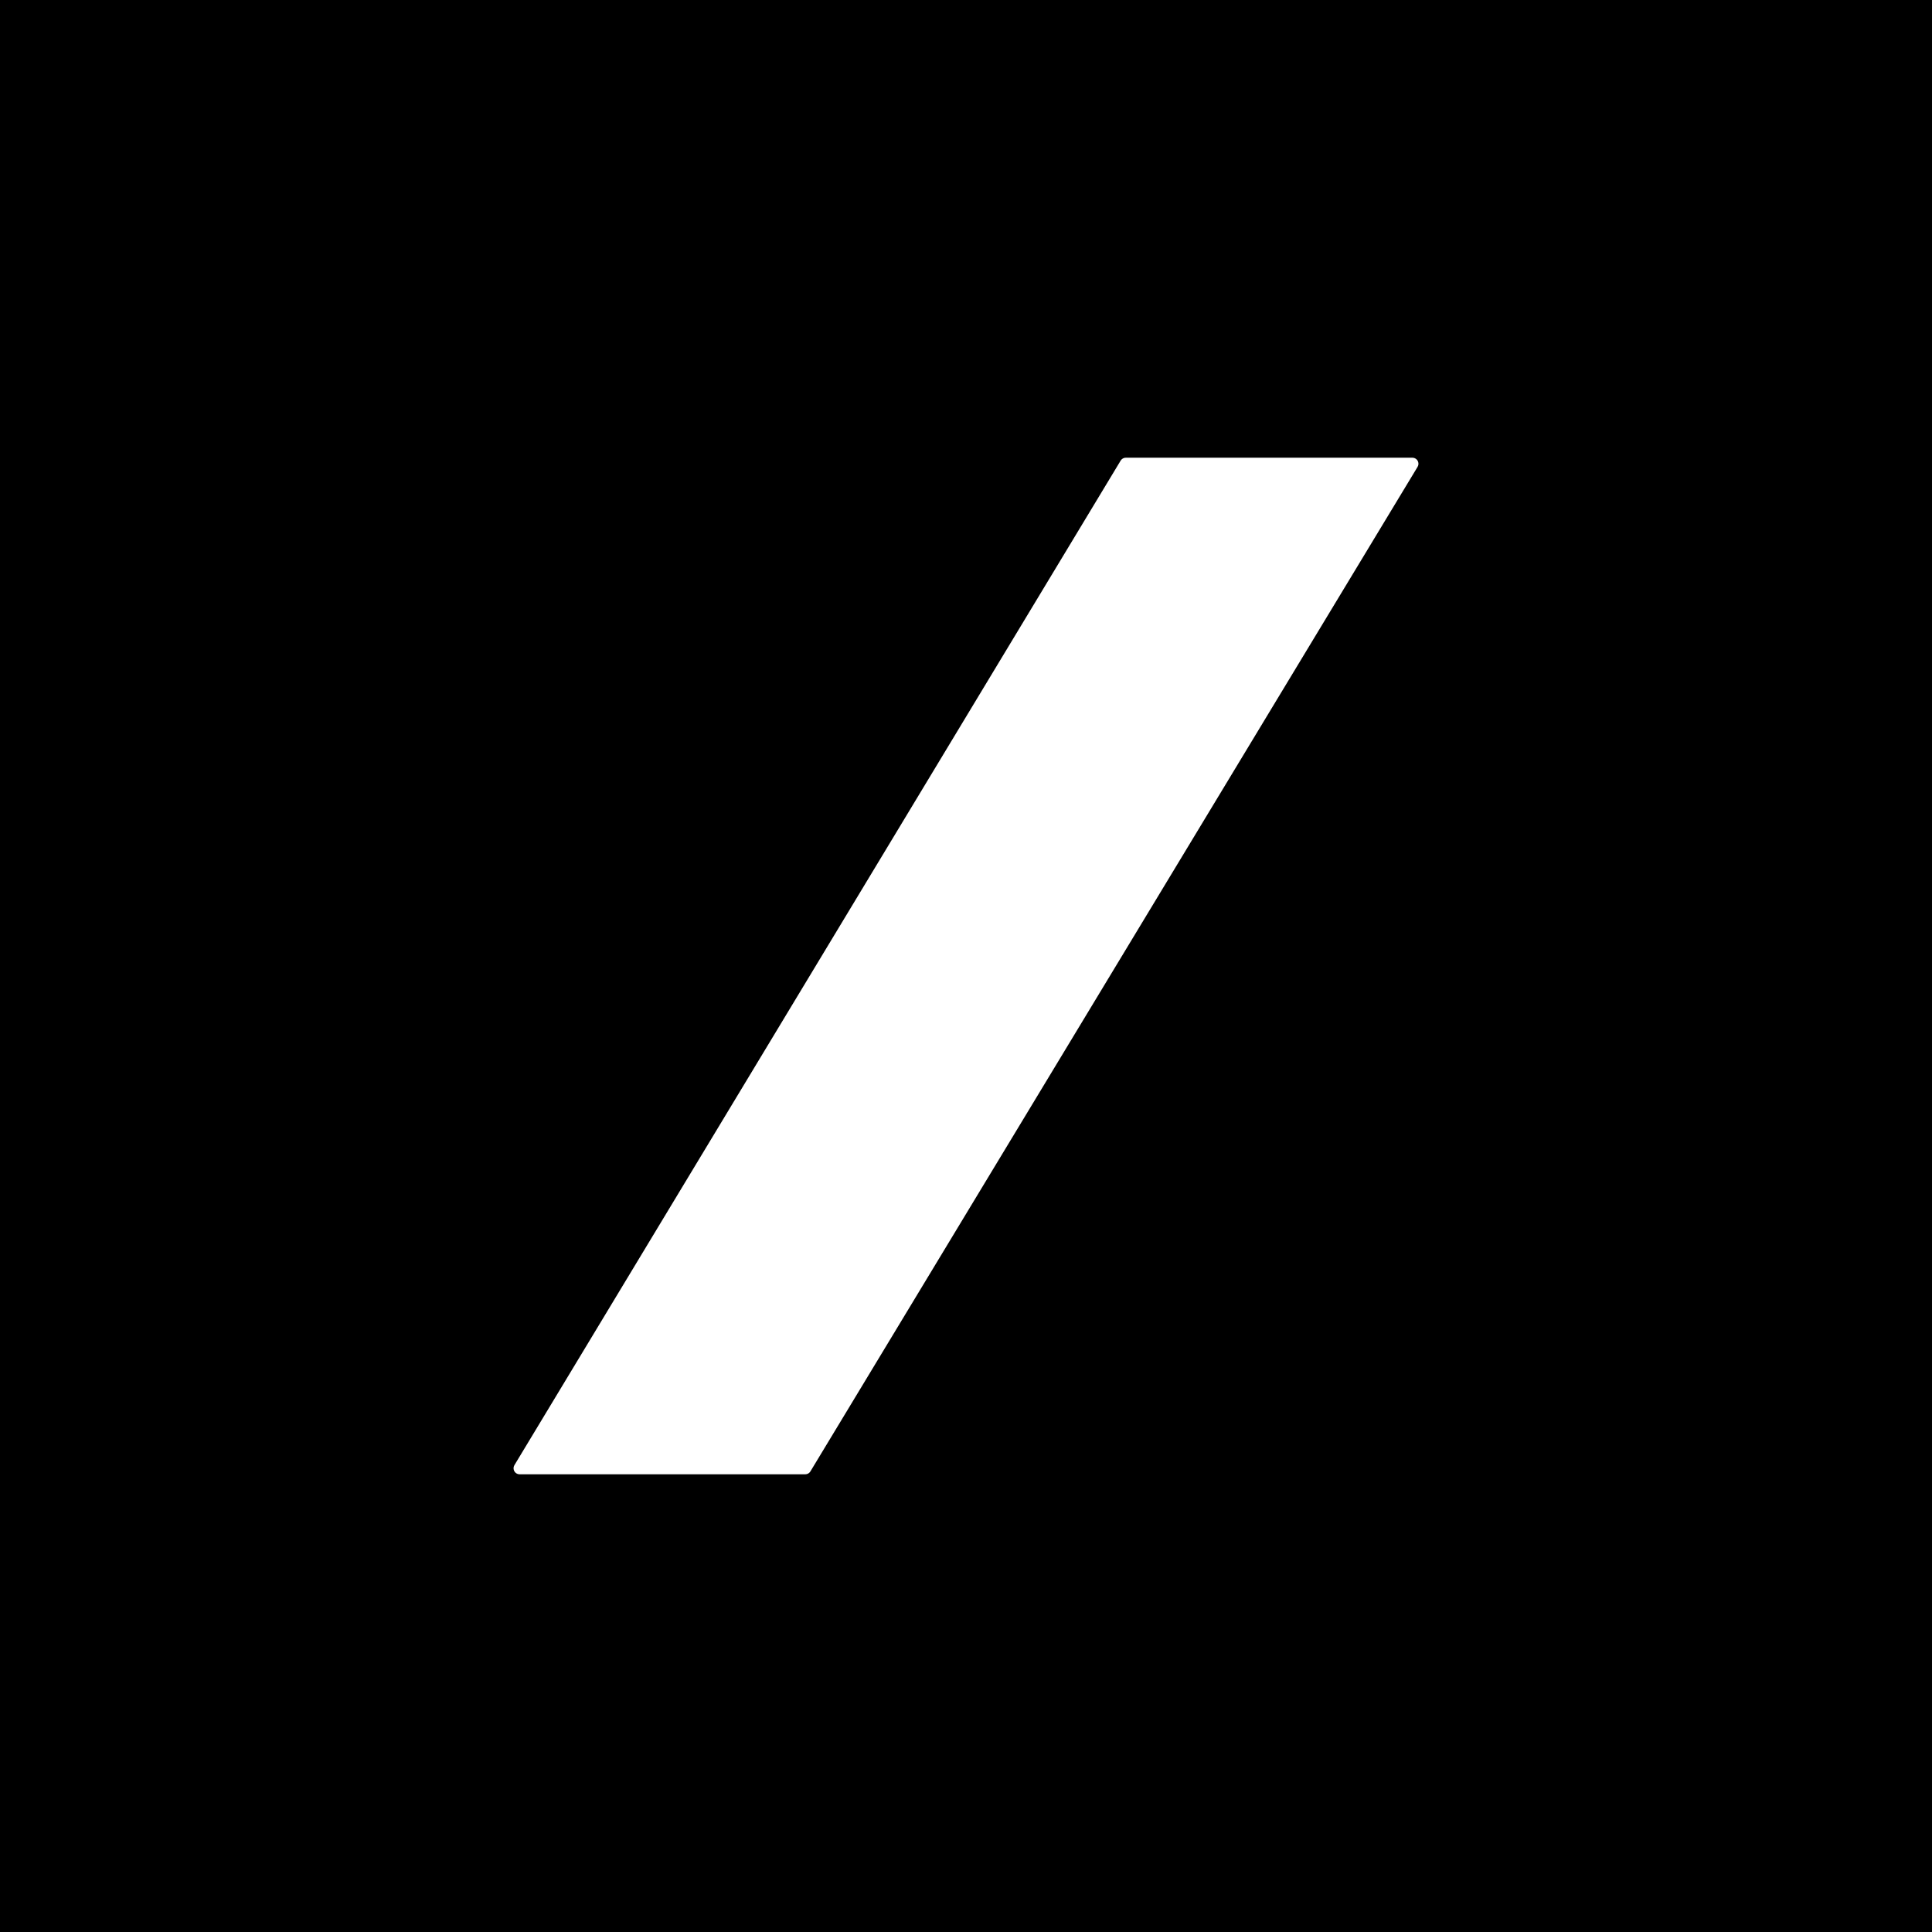
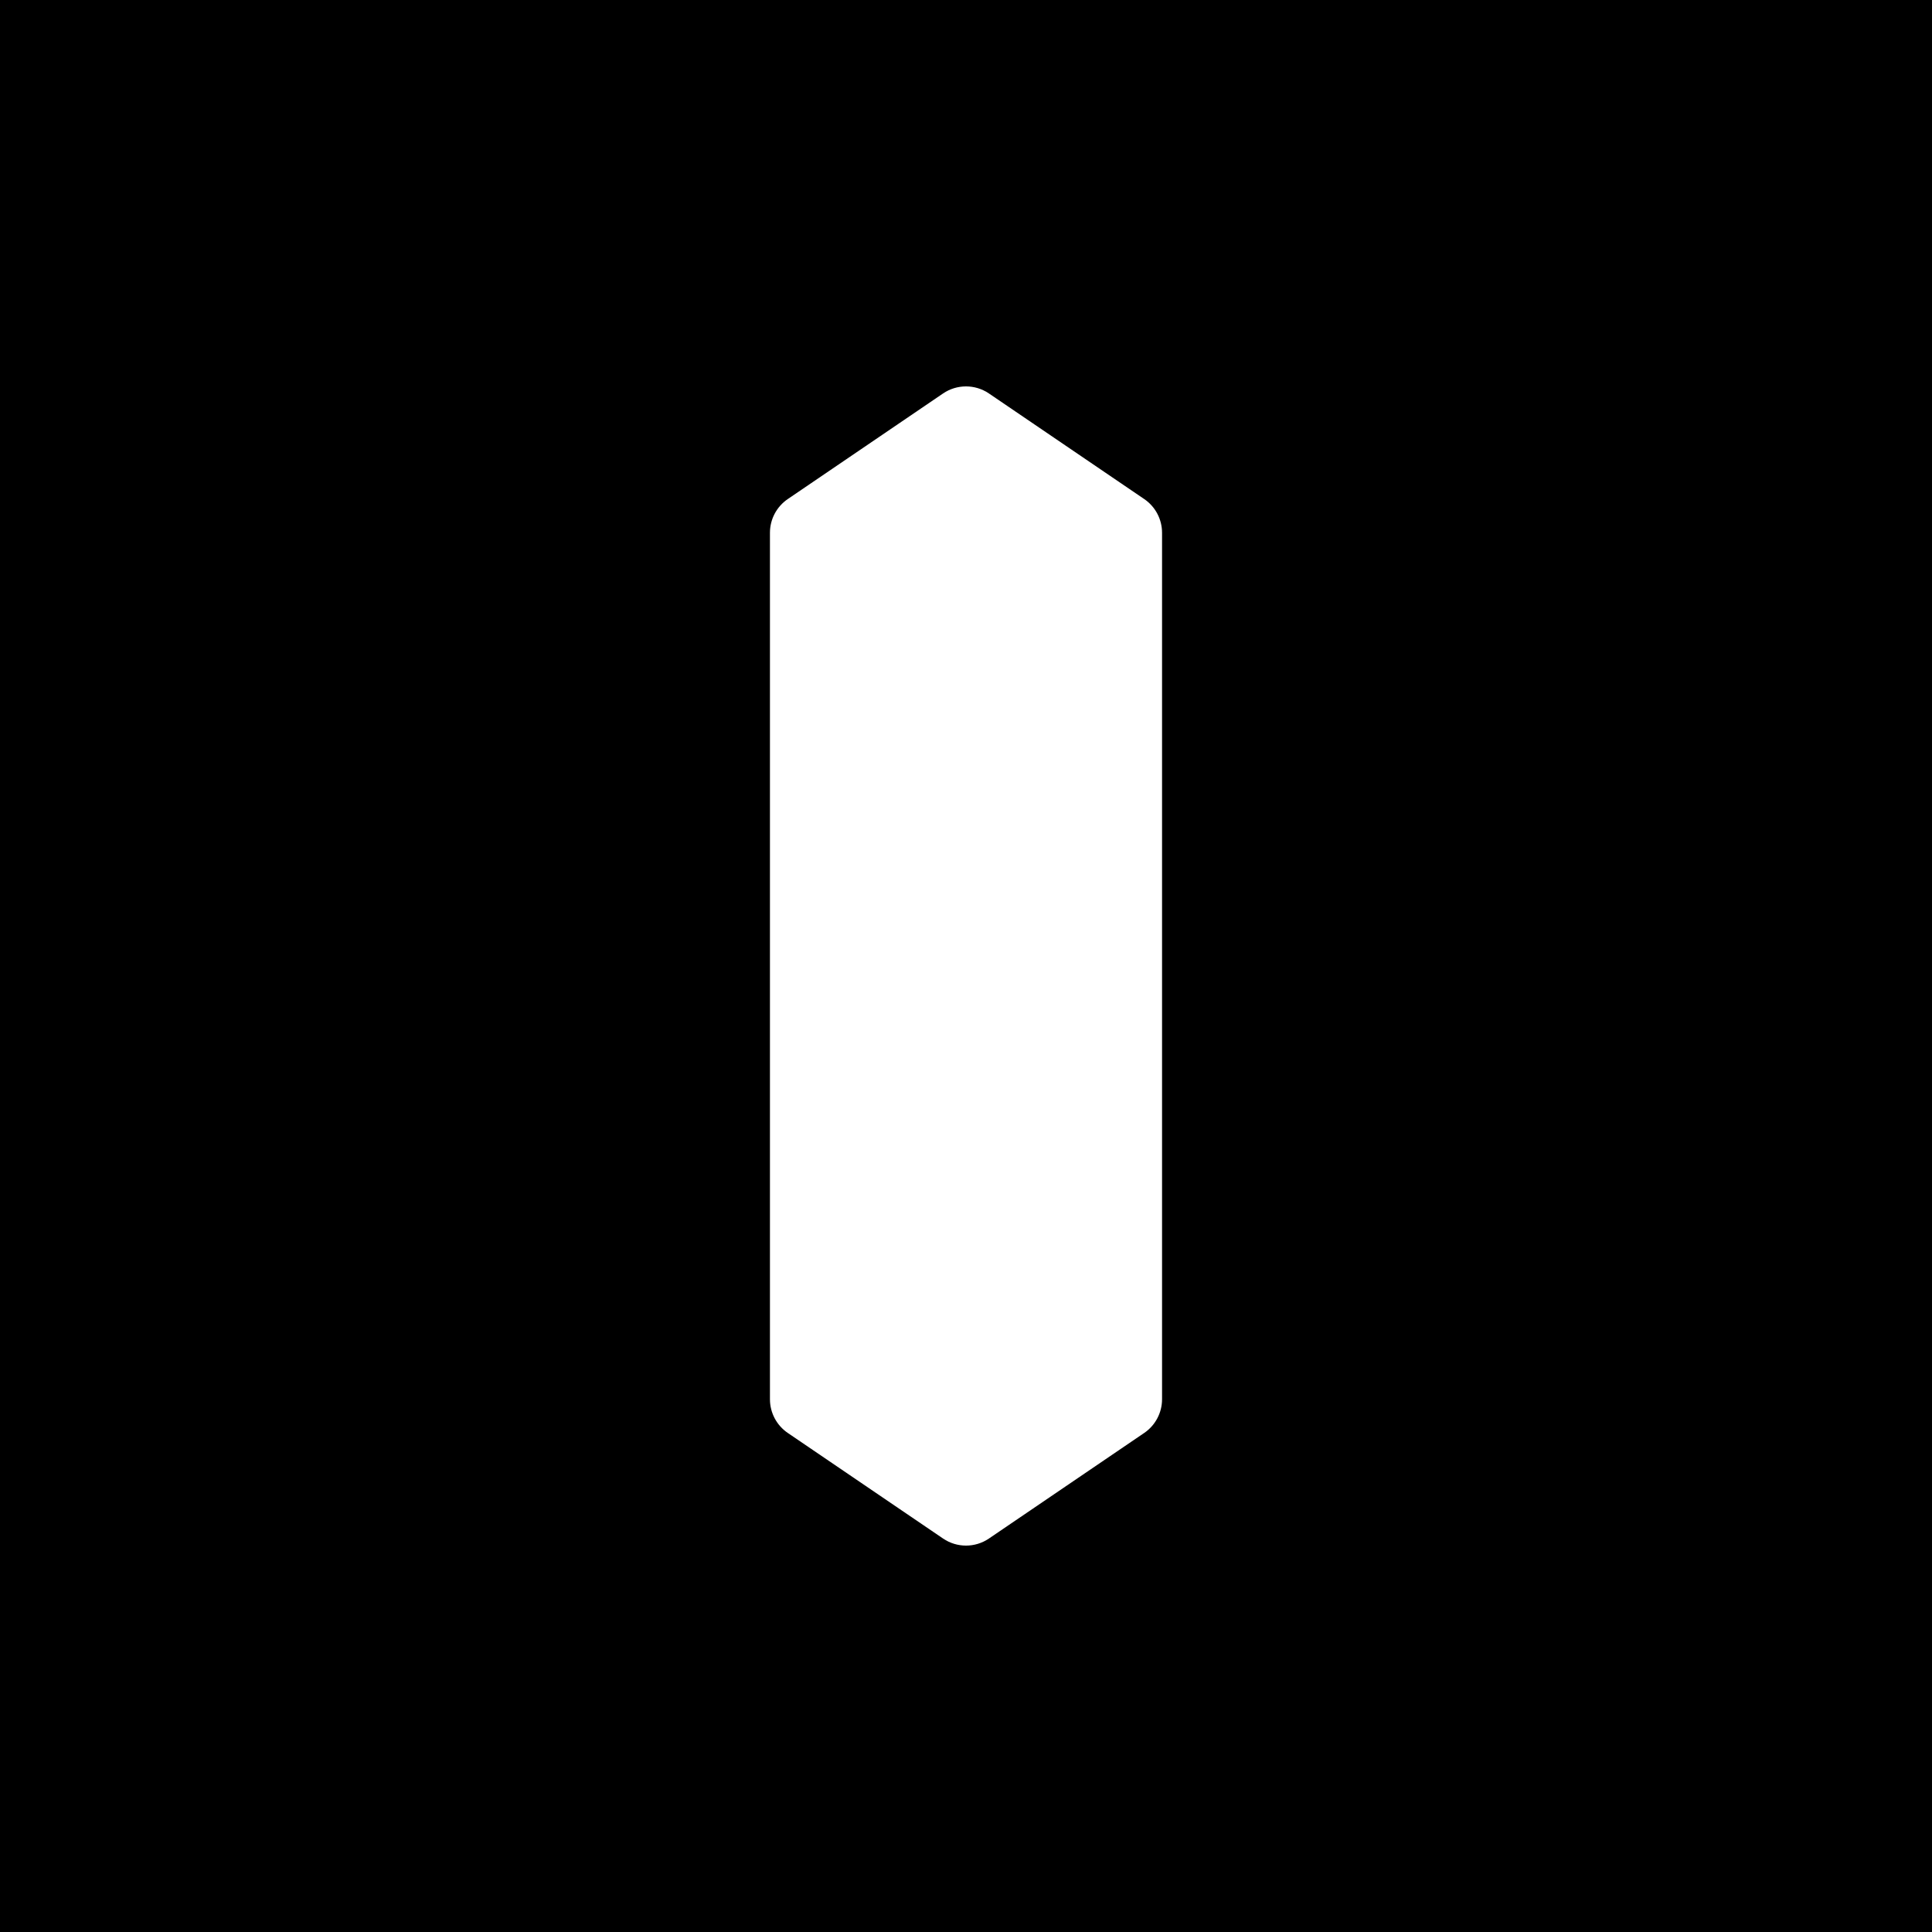
- <svg xmlns="http://www.w3.org/2000/svg" viewBox="0 0 1024 1024">
+ <svg xmlns="http://www.w3.org/2000/svg" viewBox="0 0 1024 1024" width="1024" height="1024">
  <rect width="1024" height="1024" fill="#000" />
-   <path fill="#fff" stroke="#fff" stroke-width="6.4" stroke-linejoin="round" d="M596.7 245.8 L748.6 245.8 L426.8 778.2 L275.4 778.2 Z" />
+   <path fill="#fff" d="M524.15 208.54 L606.45 264.50 A21.61 21.61 0 0 1 615.91 282.37 L615.91 741.63 A21.61 21.61 0 0 1 606.45 759.50 L524.15 815.46 A21.61 21.61 0 0 1 499.85 815.46 L417.55 759.50 A21.61 21.61 0 0 1 408.09 741.63 L408.09 282.37 A21.61 21.61 0 0 1 417.55 264.50 L499.85 208.54 A21.61 21.61 0 0 1 524.15 208.54 Z" />
</svg>
